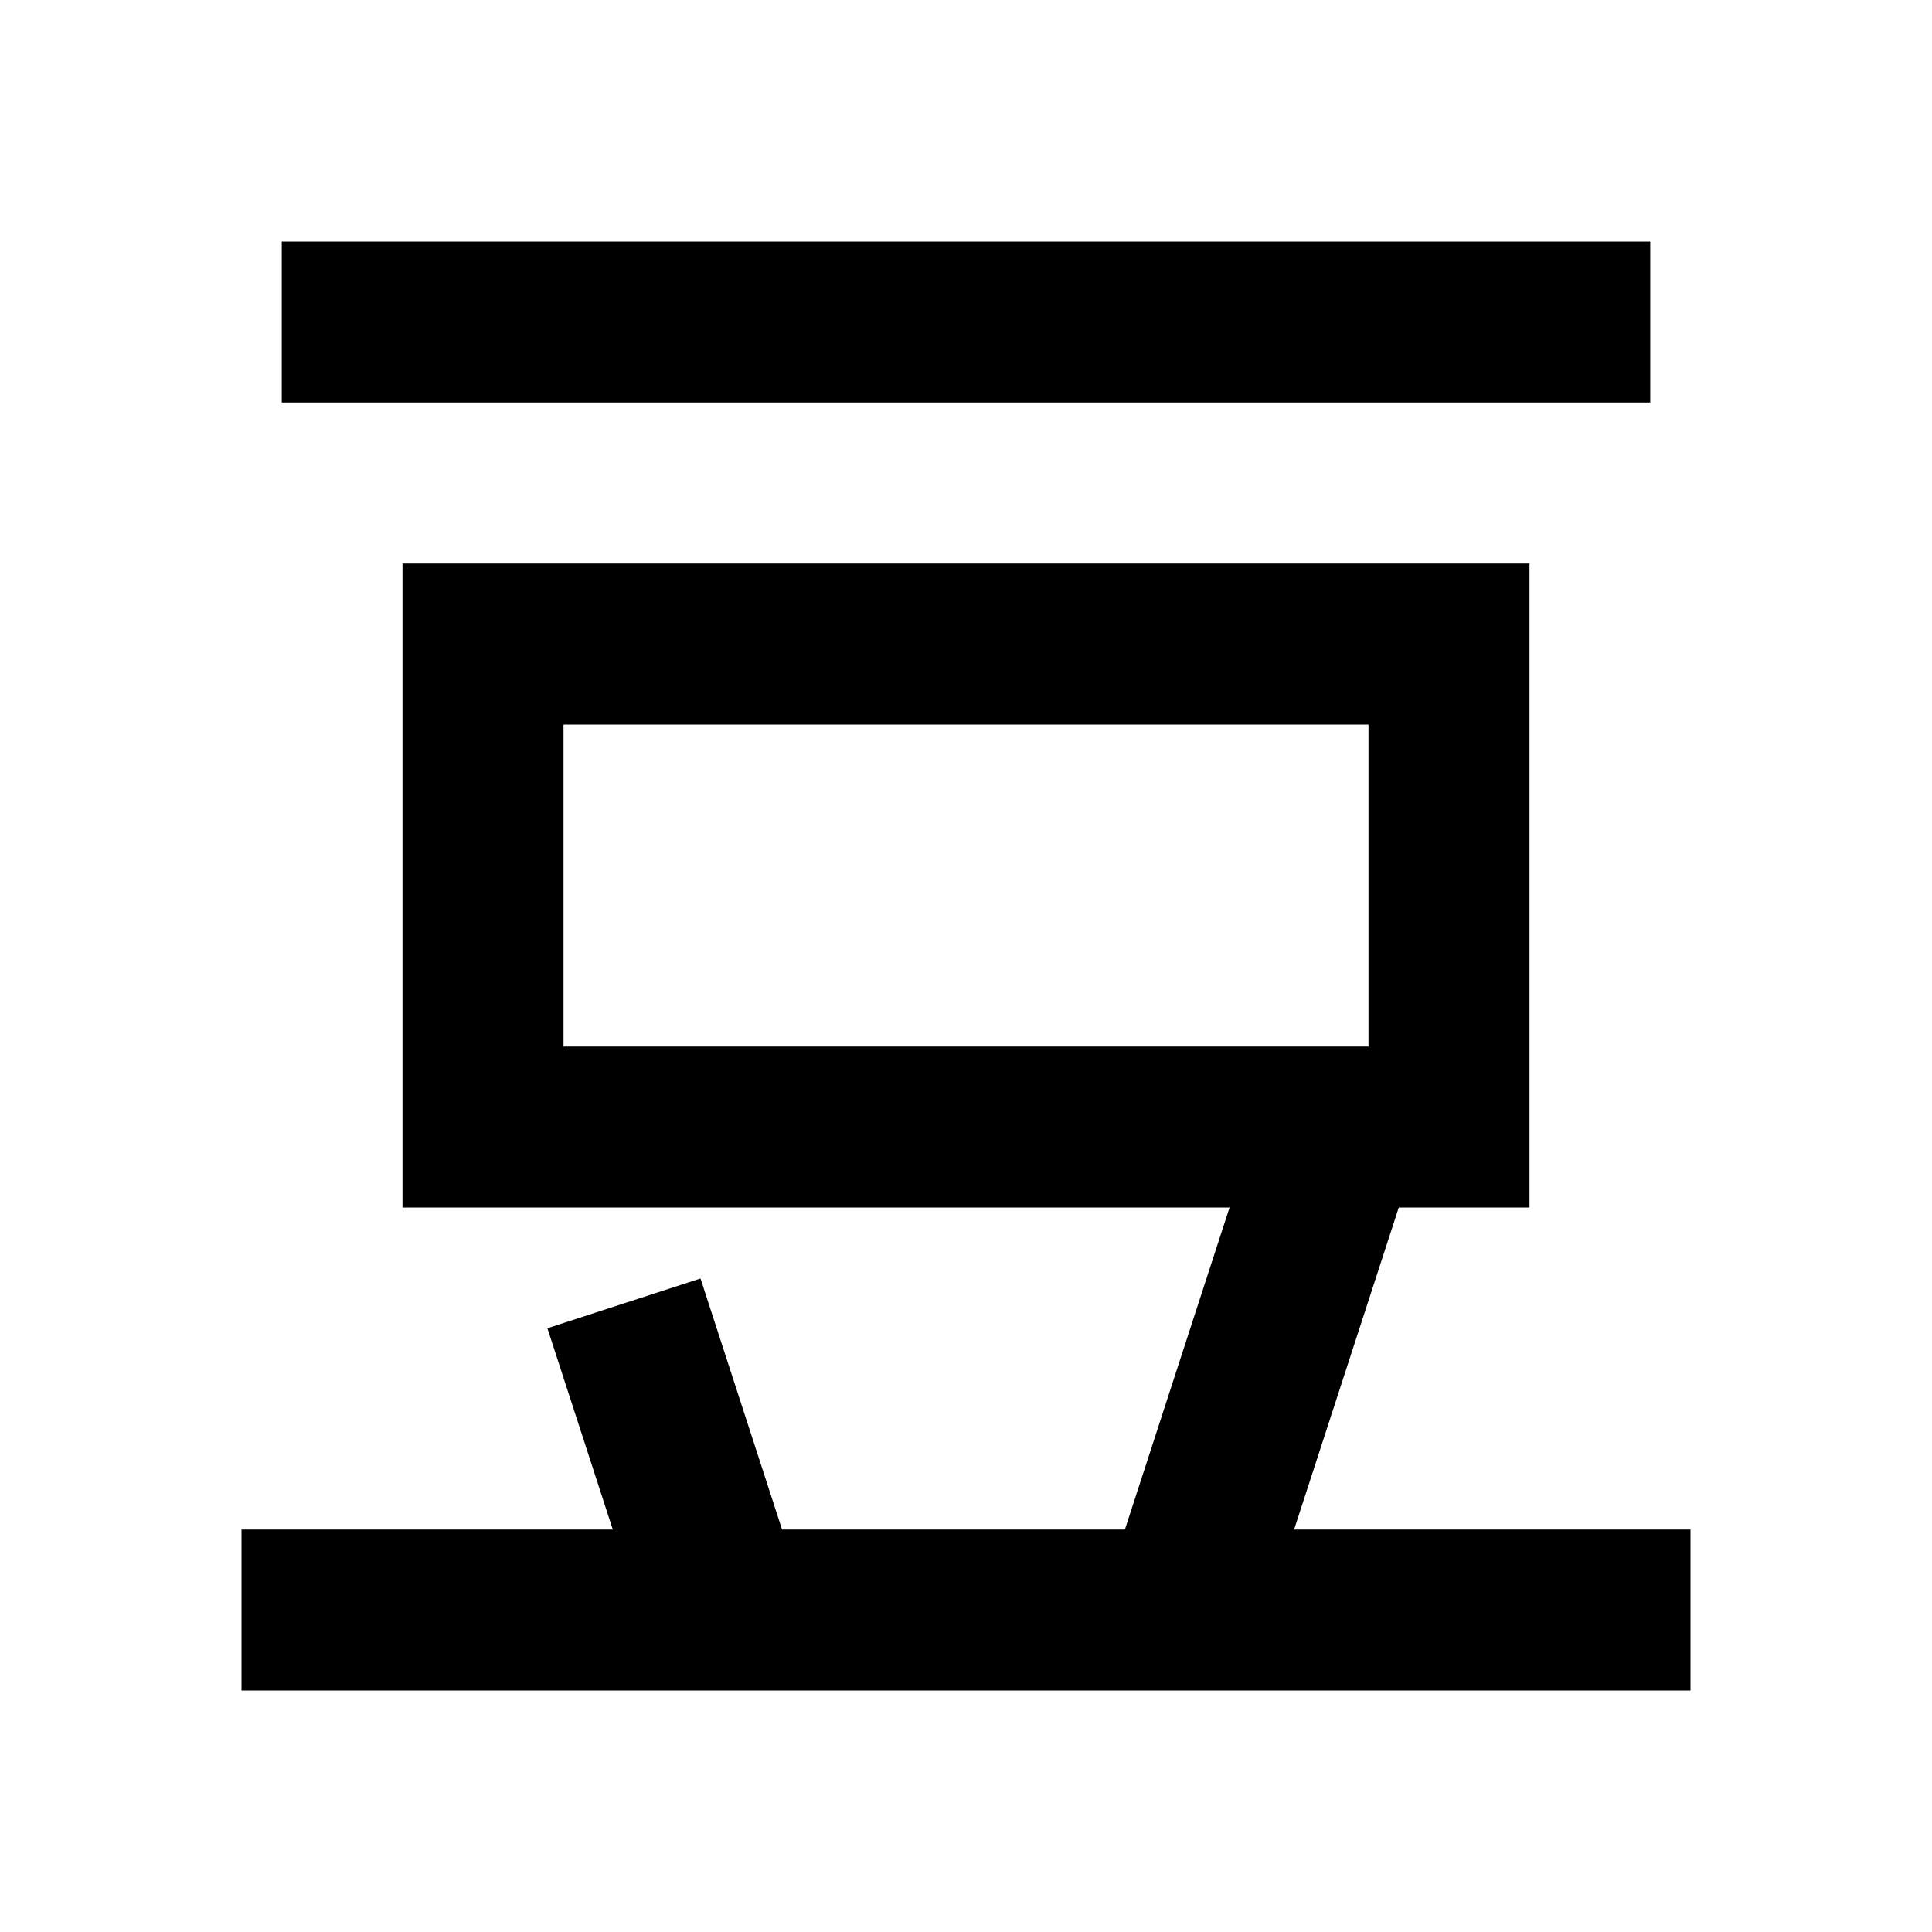
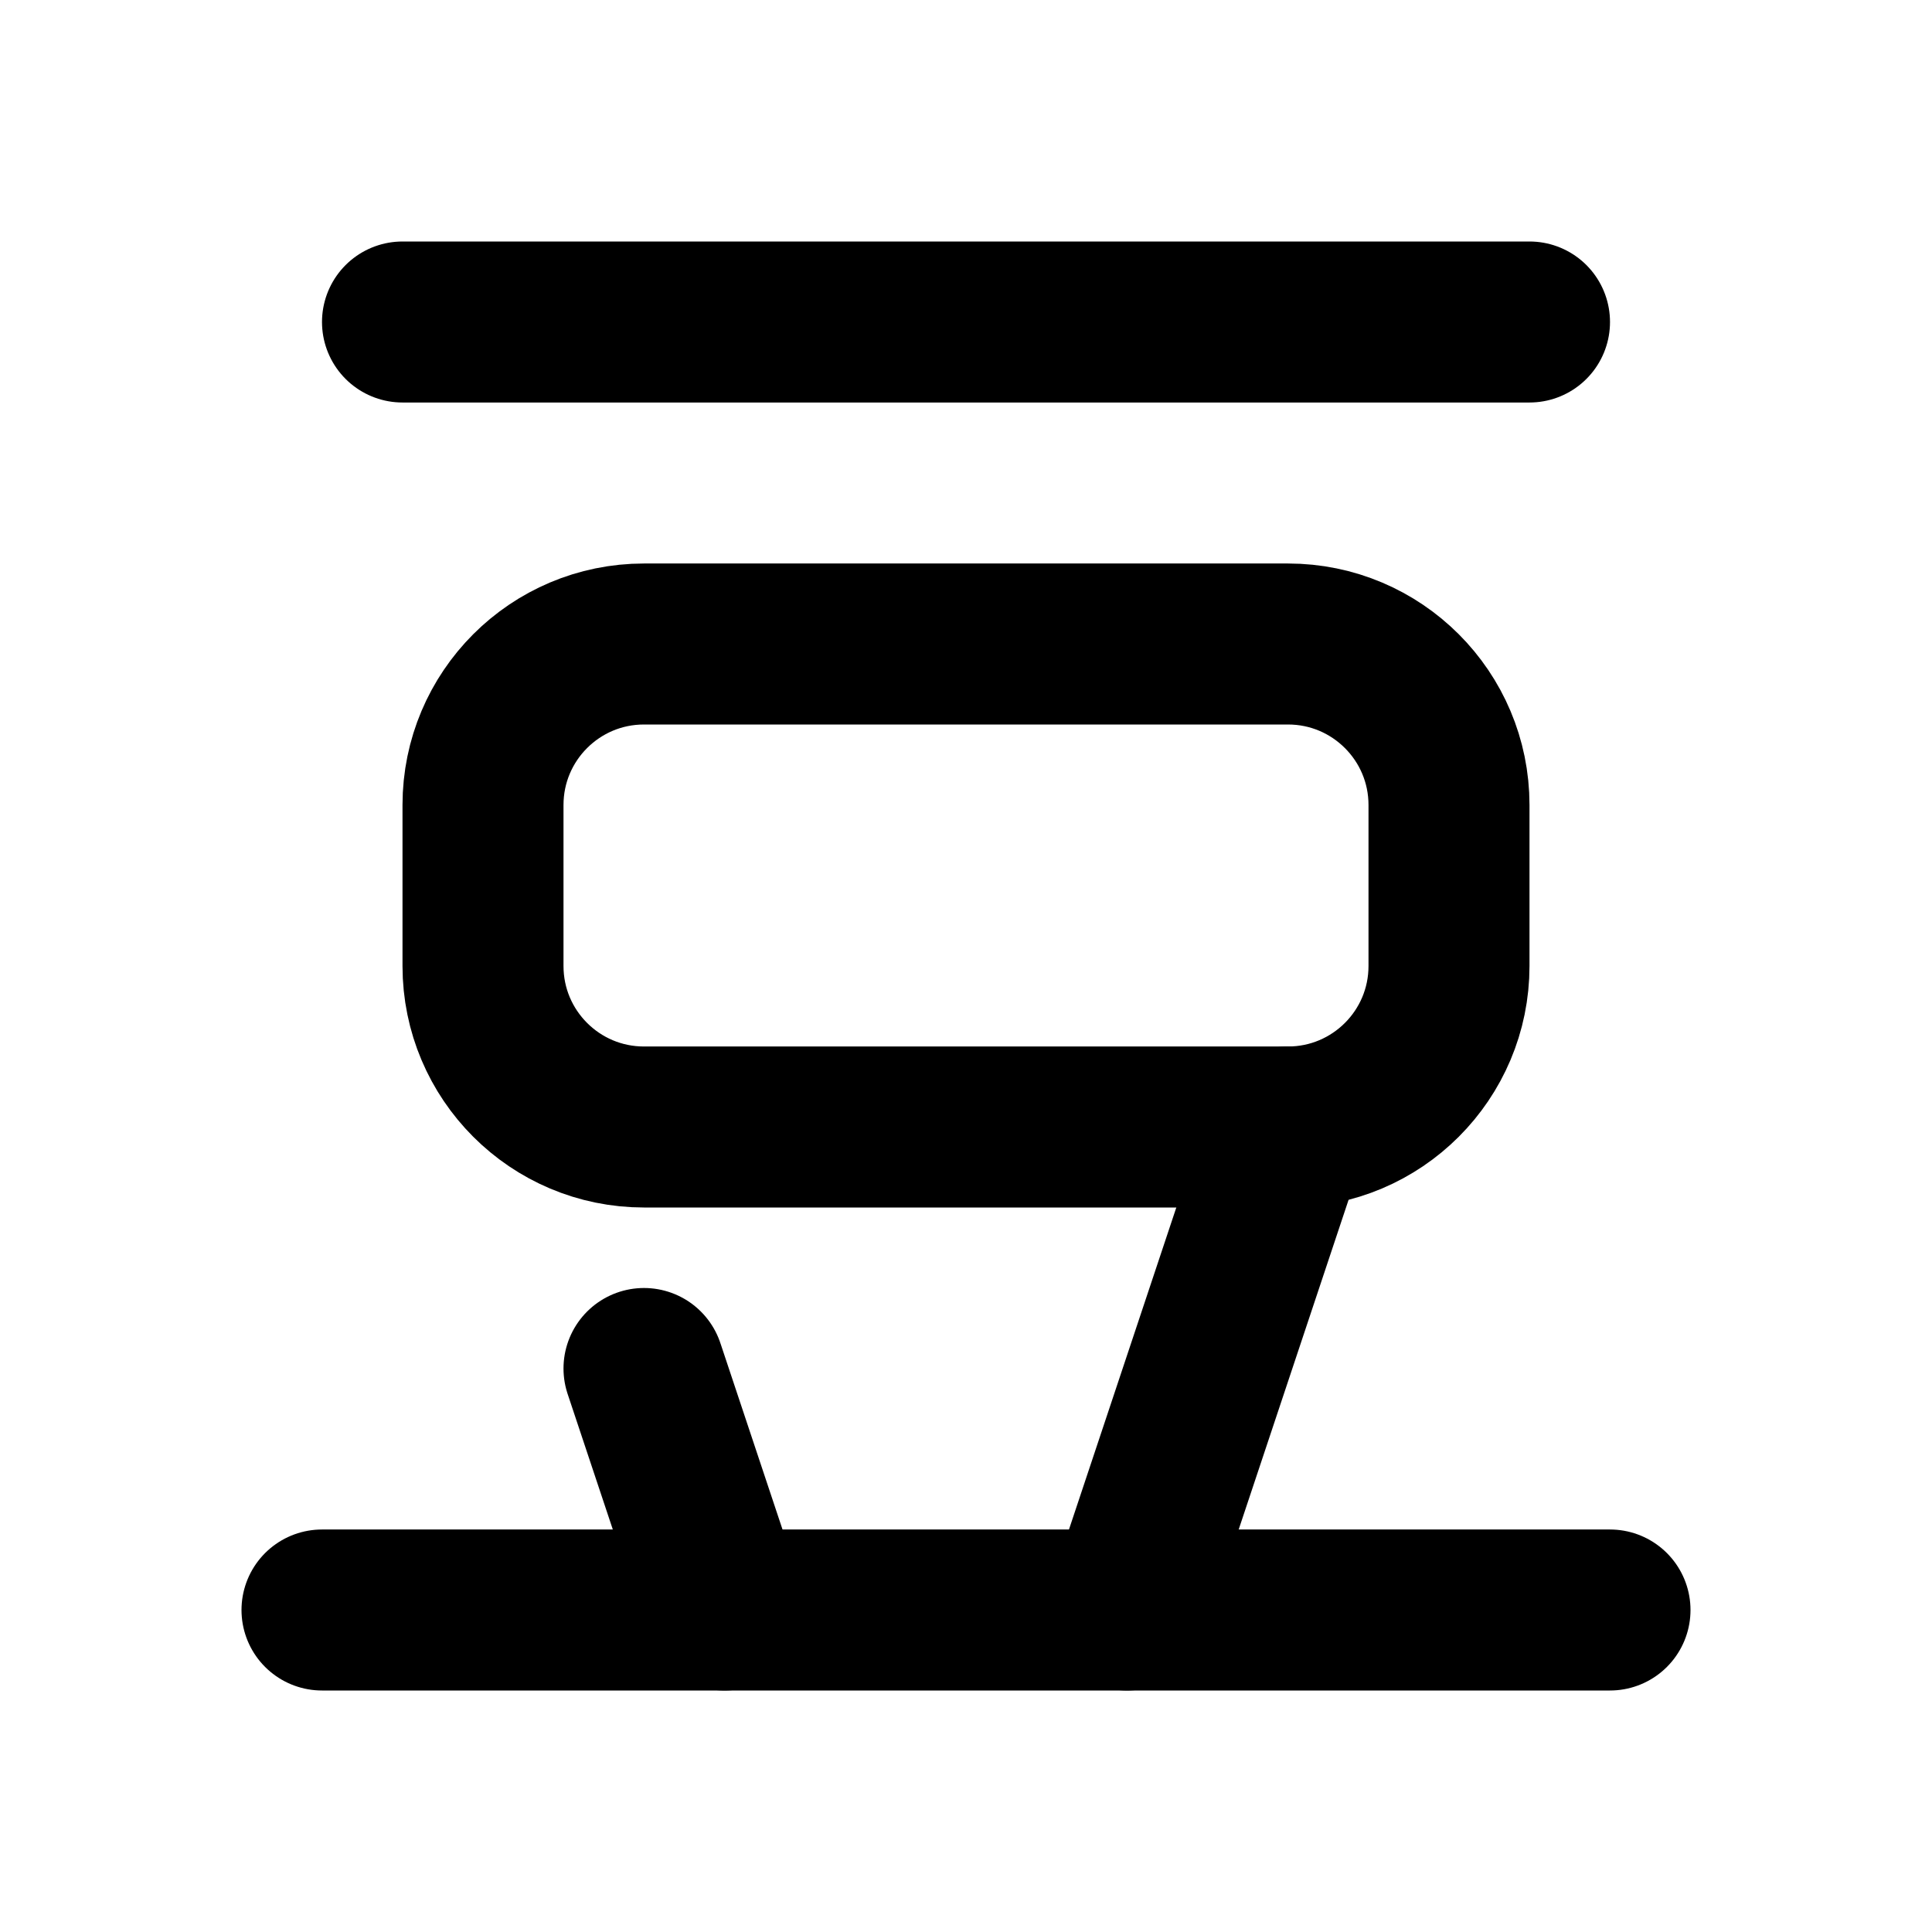
- <svg xmlns="http://www.w3.org/2000/svg" width="24px" height="24px" viewBox="0 0 24 24">
-   <path fill="currentColor" stroke-width="0" d="M15.274 15H5V7h14v8h-1.624l-1.3 4H21v2H3v-2h4.612L6.8 16.5l1.902-.618L9.715 19h4.259zM3.5 3h17v2h-17zM7 9v4h10V9z" />
+ <svg xmlns="http://www.w3.org/2000/svg" width="24" height="24" viewBox="0 0 24 24" fill="none" stroke="currentColor" stroke-width="2" stroke-linecap="round" stroke-linejoin="round" class="icon icon-tabler icons-tabler-outline icon-tabler-brand-douban">
+   <path stroke="none" d="M0 0h24v24H0z" fill="none" />
+   <path d="M4 20h16" />
+   <path d="M5 4h14" />
+   <path d="M8 8h8a2 2 0 0 1 2 2v2a2 2 0 0 1 -2 2h-8a2 2 0 0 1 -2 -2v-2a2 2 0 0 1 2 -2z" />
+   <path d="M16 14l-2 6" />
+   <path d="M8 17l1 3" />
</svg>
